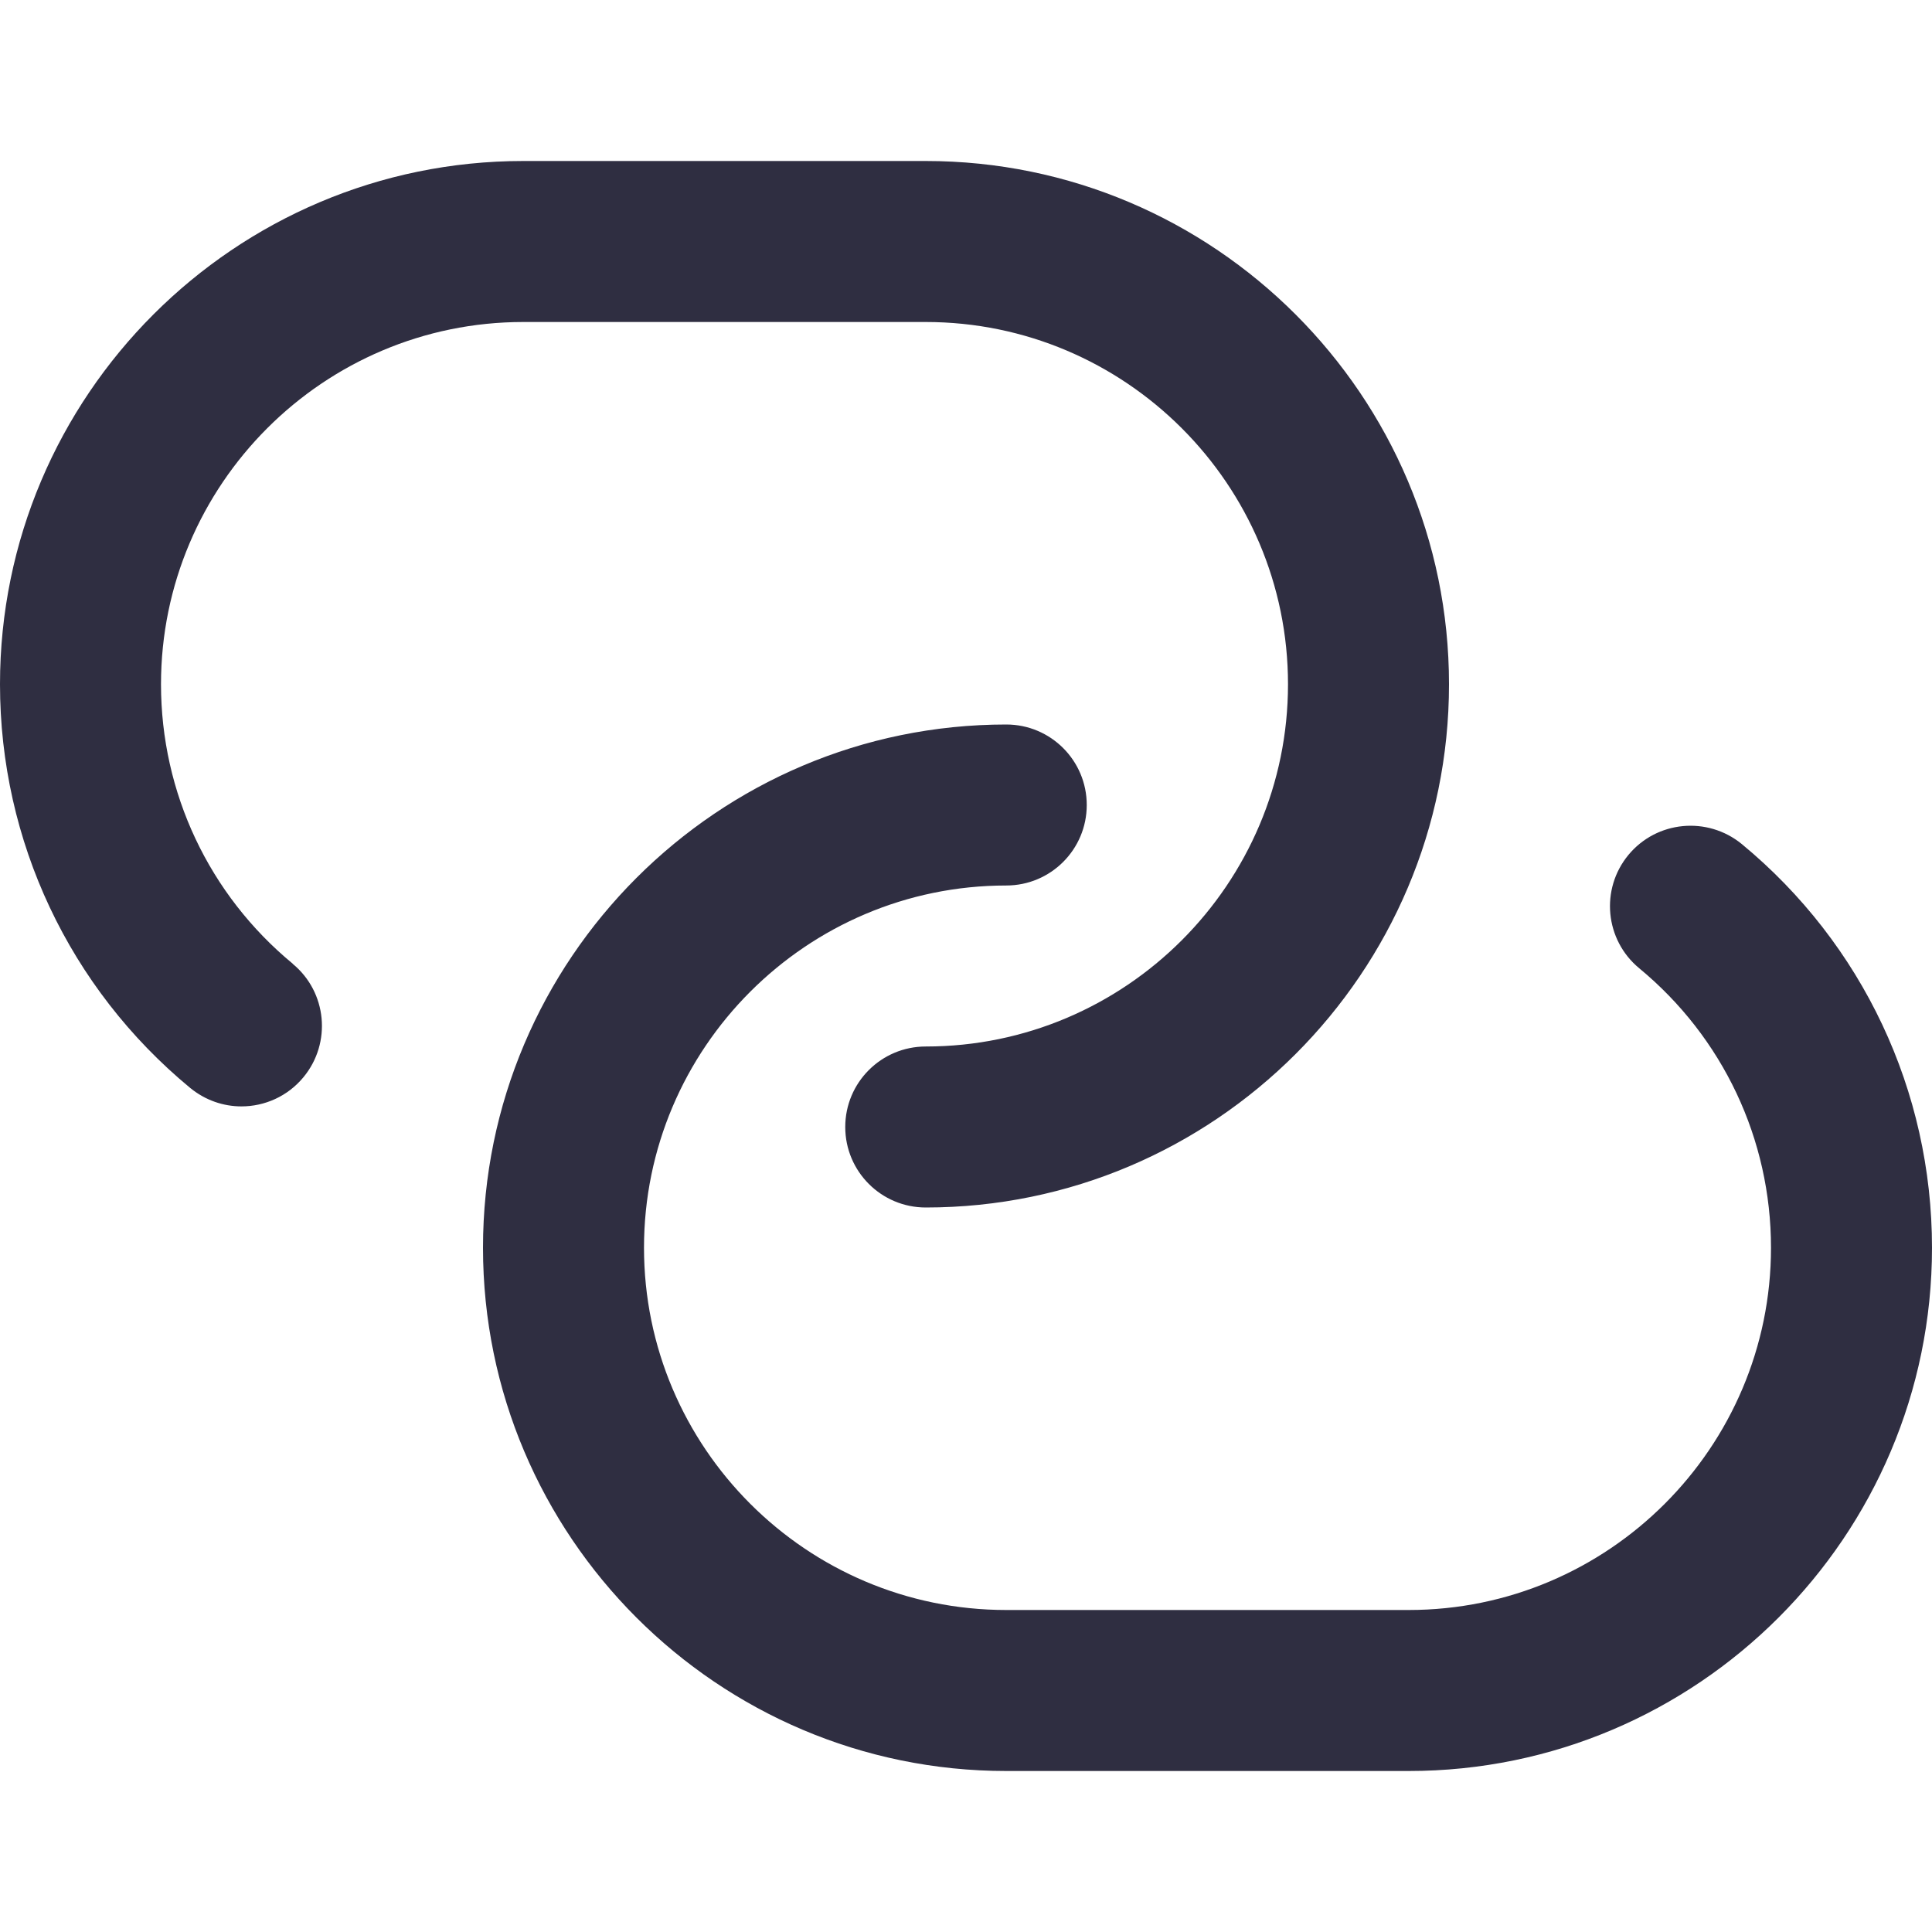
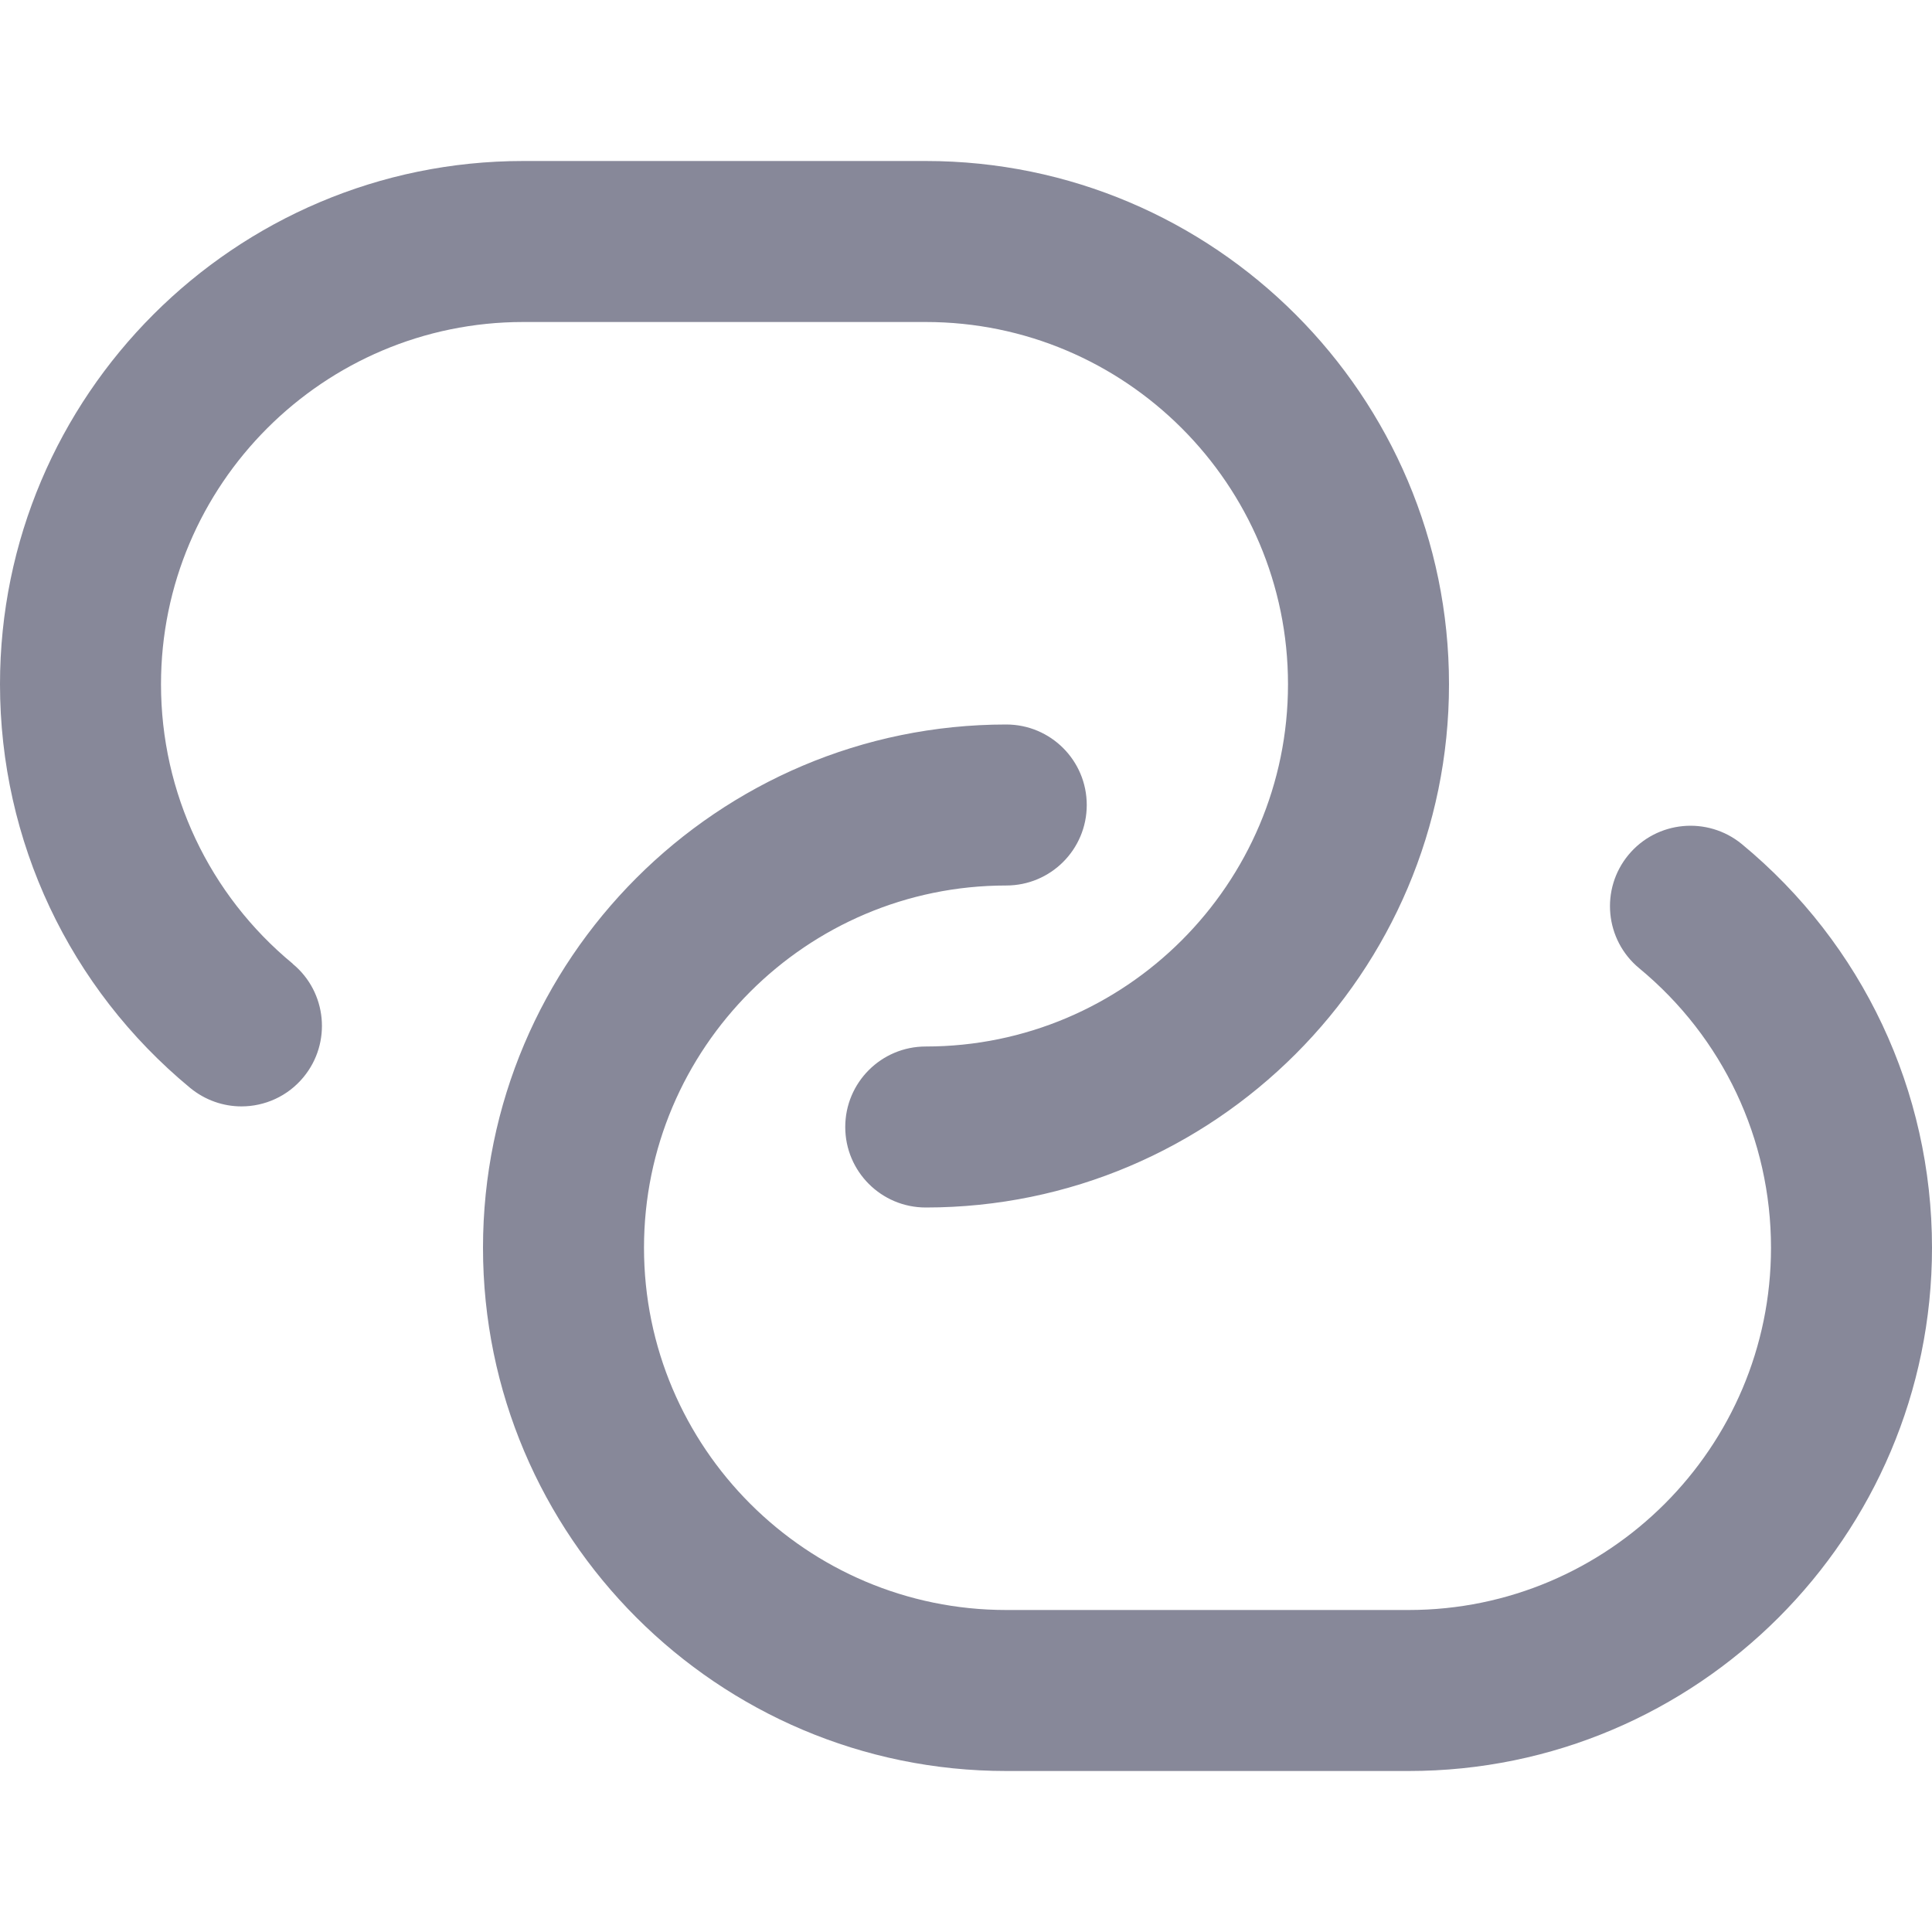
- <svg xmlns="http://www.w3.org/2000/svg" id="Layer_1" data-name="Layer 1" viewBox="0 0 24 24" width="512" height="512" fill="#2f2e41">
+ <svg xmlns="http://www.w3.org/2000/svg" id="Layer_1" data-name="Layer 1" viewBox="0 0 24 24" width="512" height="512" fill="#878899">
  <path d="M24,15.5c0,3.584-2.916,6.5-6.5,6.5h-5c-3.584,0-6.5-2.916-6.5-6.5s2.916-6.5,6.5-6.5c.552,0,1,.447,1,1s-.448,1-1,1c-2.481,0-4.5,2.019-4.5,4.5s2.019,4.5,4.5,4.5h5c2.481,0,4.5-2.019,4.5-4.5,0-1.348-.597-2.613-1.637-3.472-.426-.352-.486-.982-.134-1.408,.352-.425,.981-.484,1.408-.135,1.502,1.24,2.363,3.068,2.363,5.015ZM3.637,11.972c-1.04-.858-1.637-2.124-1.637-3.472,0-2.481,2.019-4.5,4.5-4.5h5c2.481,0,4.5,2.019,4.5,4.5s-2.019,4.5-4.5,4.5c-.552,0-1,.447-1,1s.448,1,1,1c3.584,0,6.5-2.916,6.5-6.5s-2.916-6.5-6.5-6.5H6.5C2.916,2,0,4.916,0,8.5c0,1.946,.861,3.774,2.363,5.015,.187,.153,.412,.229,.636,.229,.288,0,.574-.124,.771-.363,.352-.426,.292-1.057-.134-1.408Z" />
</svg>
